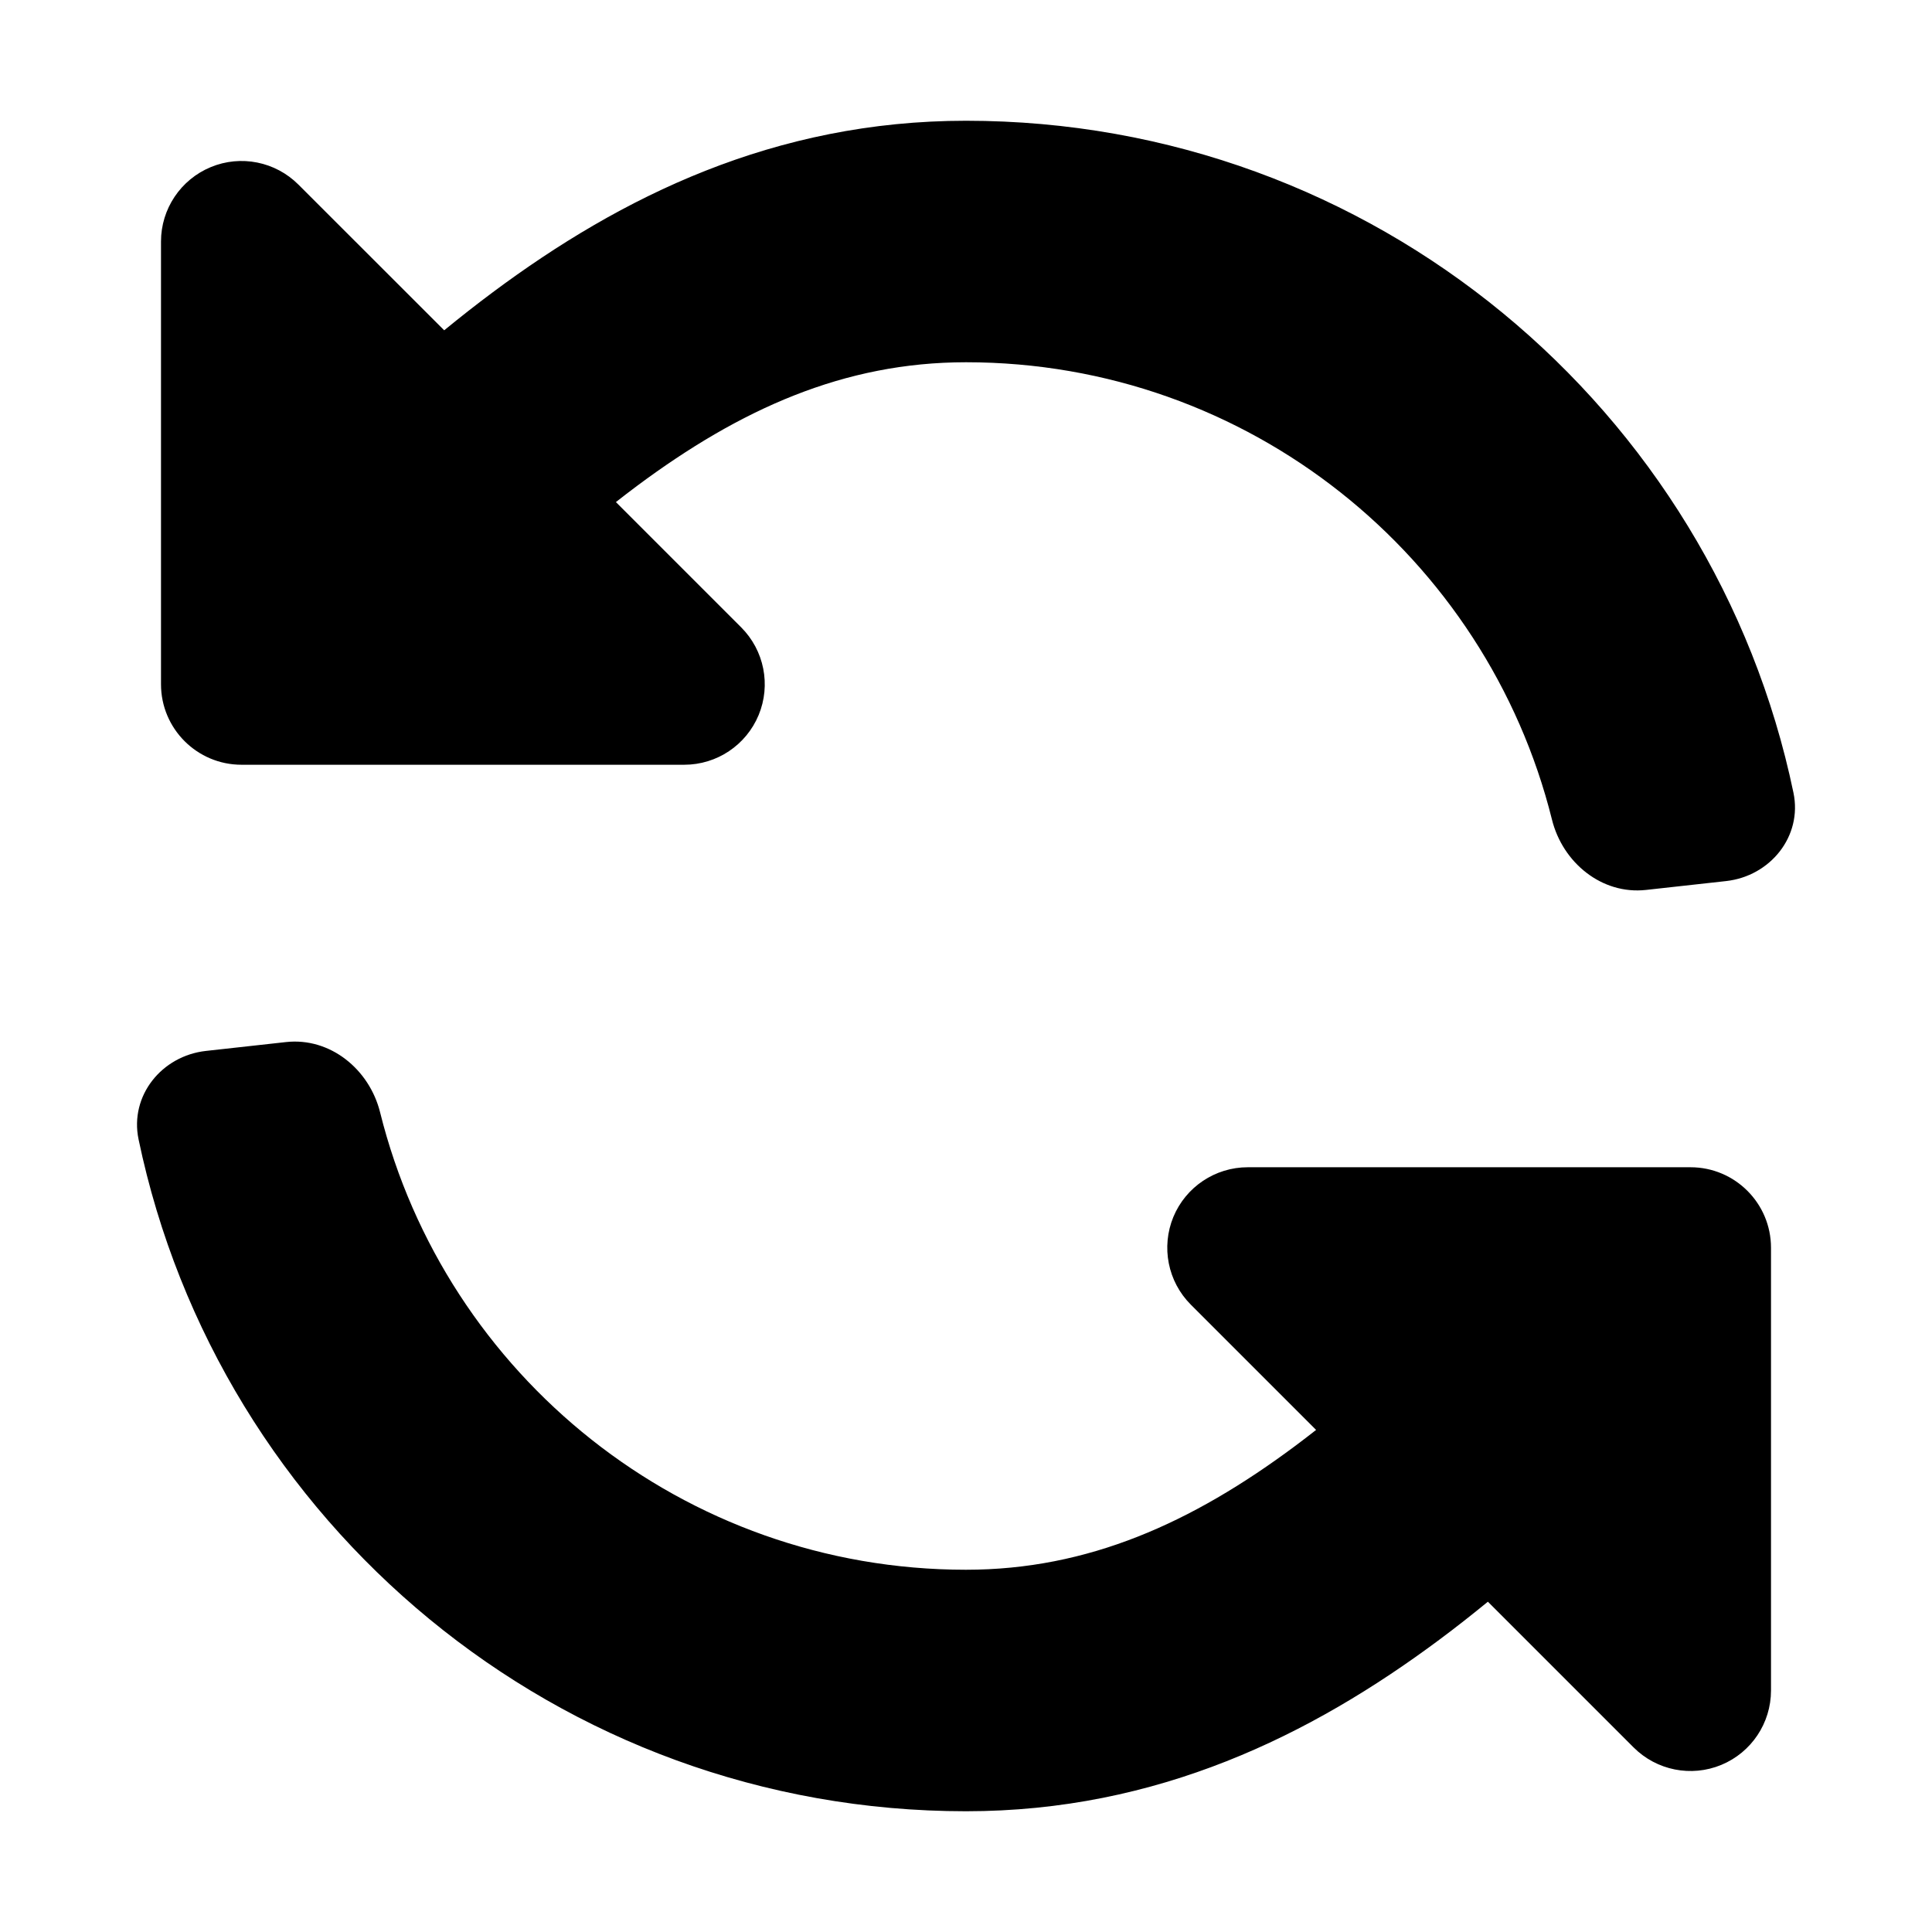
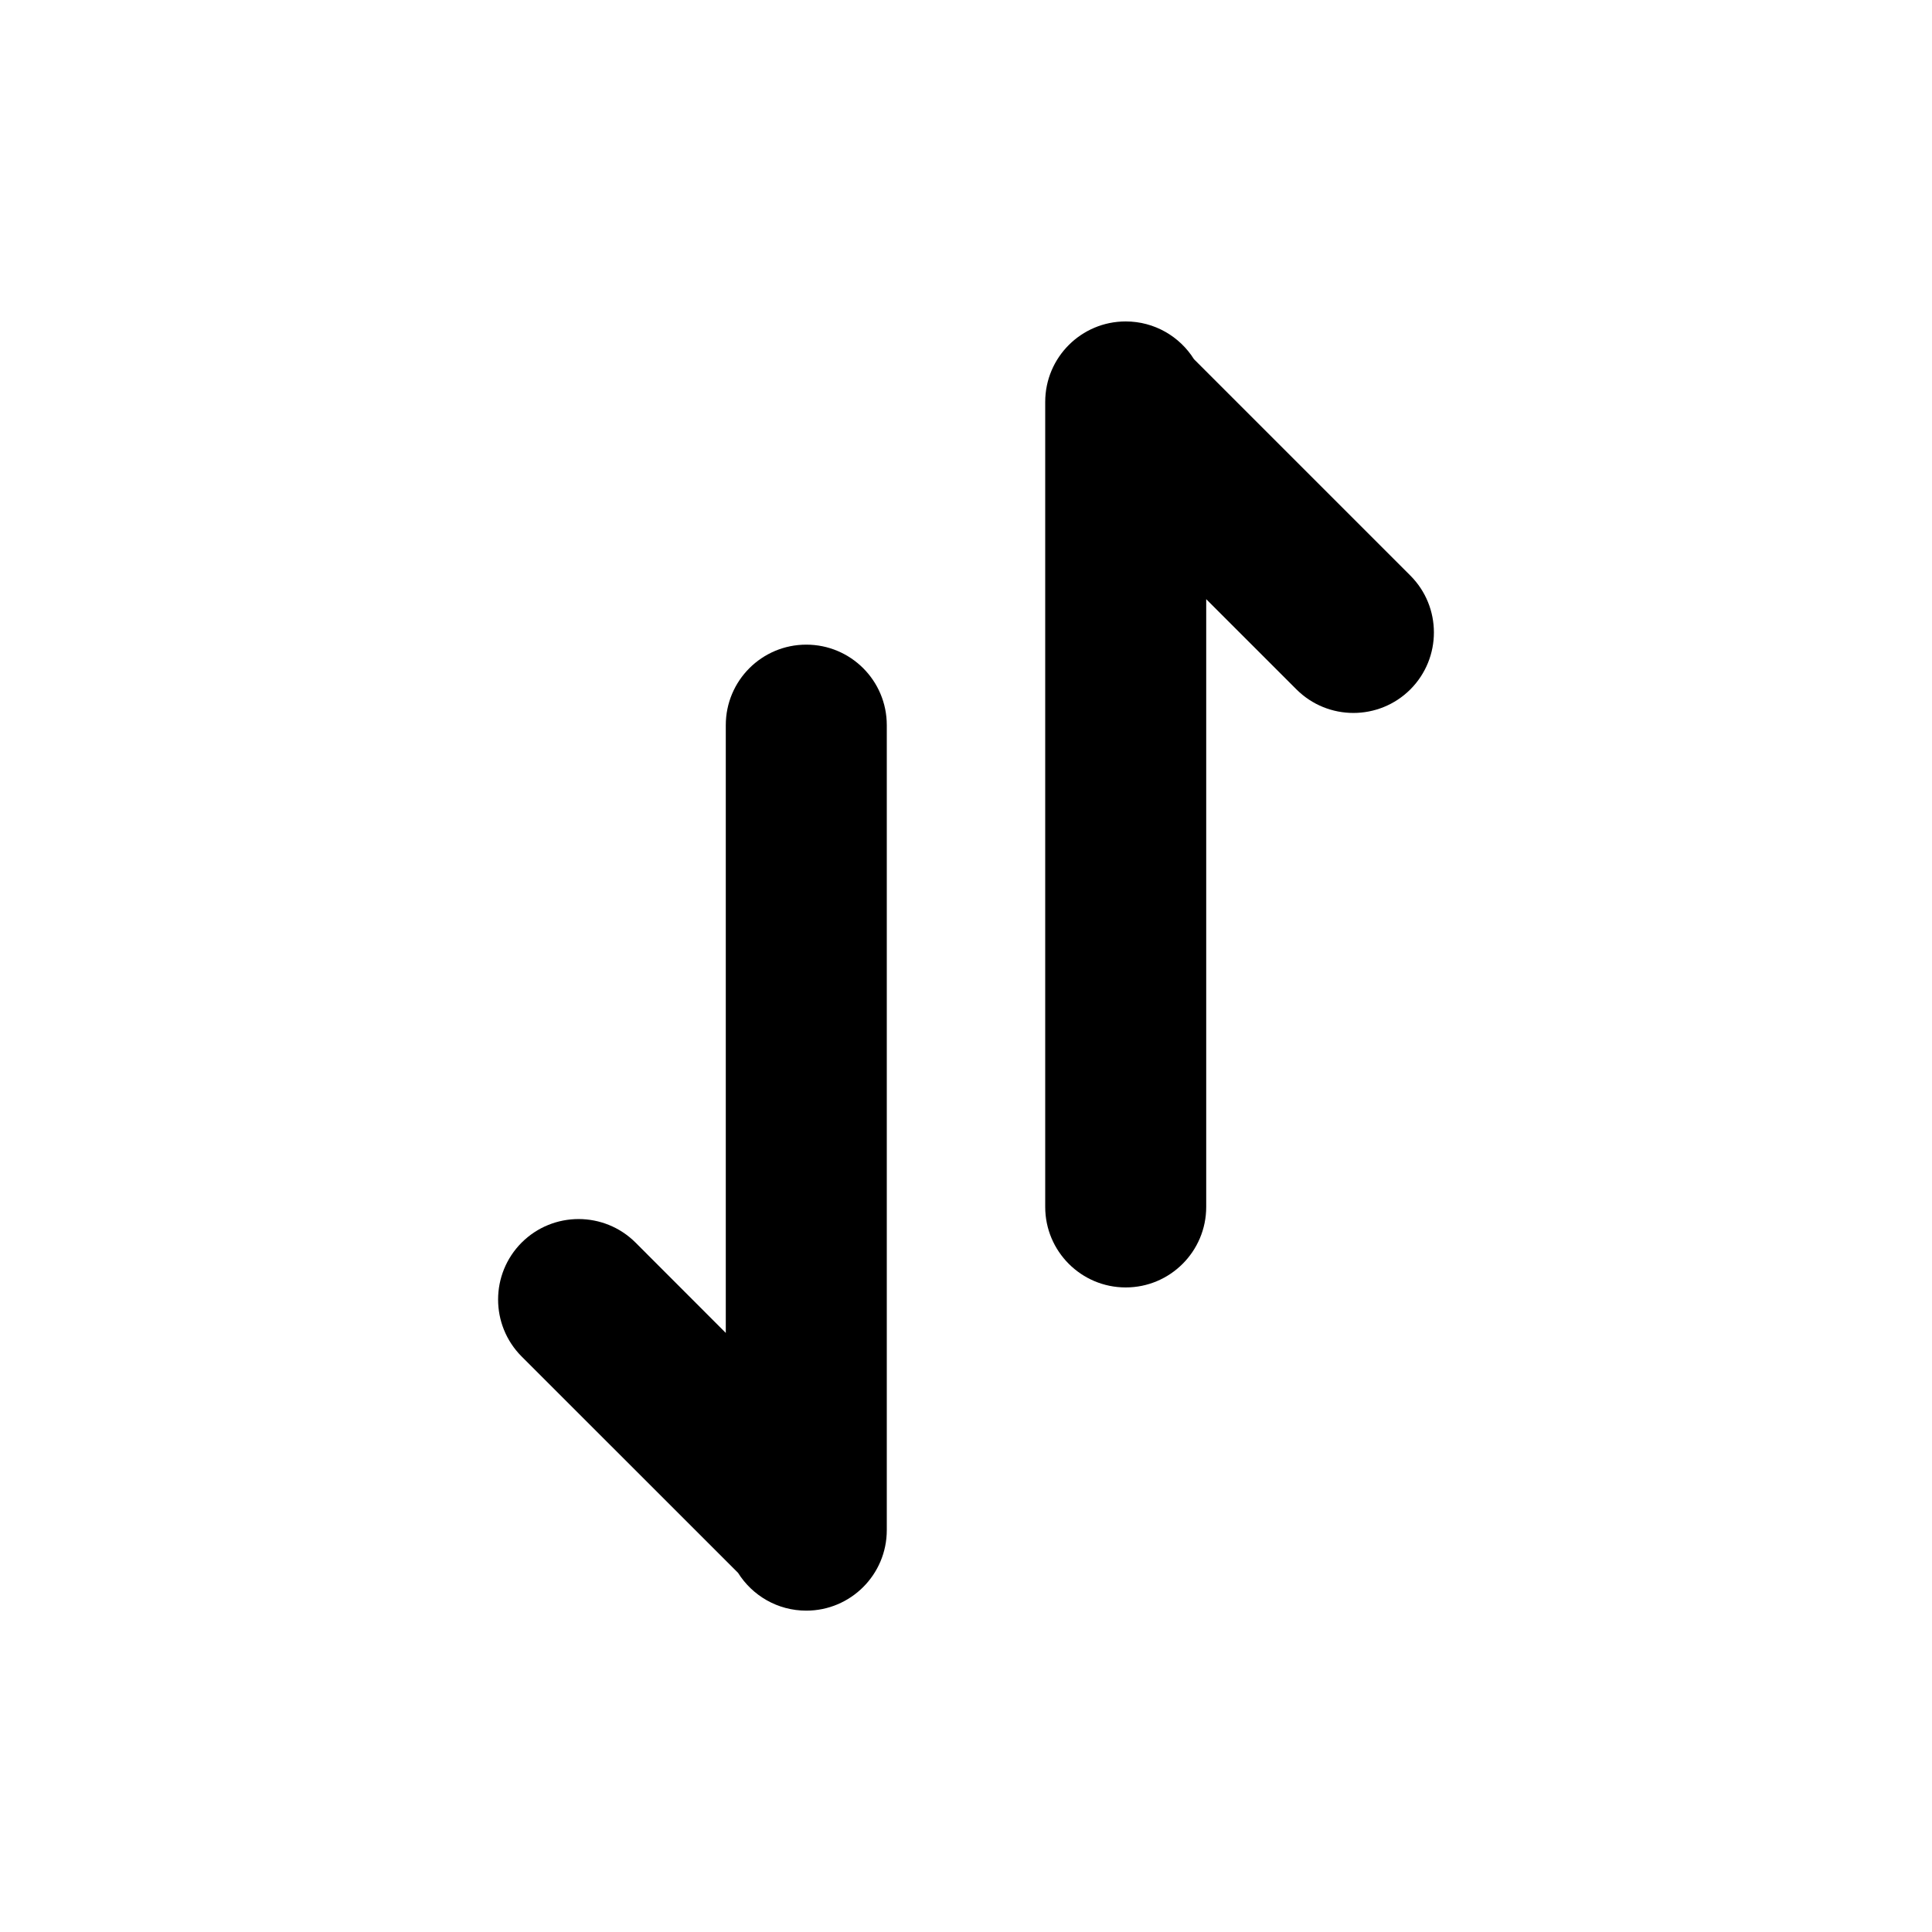
<svg xmlns="http://www.w3.org/2000/svg" width="800px" height="800px" viewBox="0 0 24 24" fill="none">
-   <path d="M22.279 9.848C22.392 10.389 21.991 10.884 21.442 10.945L20.448 11.055C19.899 11.116 19.412 10.717 19.279 10.181C18.466 6.918 15.515 4.5 12 4.5C10.482 4.5 9.193 5.084 7.912 6.037C7.824 6.103 7.737 6.169 7.651 6.237L9.207 7.793C9.493 8.079 9.579 8.509 9.424 8.883C9.269 9.256 8.905 9.5 8.5 9.5H3C2.448 9.5 2 9.052 2 8.5V3C2 2.596 2.244 2.231 2.618 2.076C2.991 1.921 3.421 2.007 3.707 2.293L5.518 4.103C5.717 3.94 5.918 3.782 6.121 3.631C7.713 2.445 9.62 1.5 12 1.5C17.062 1.5 21.286 5.081 22.279 9.848Z" fill="#000000" />
-   <path d="M1.721 14.152C1.609 13.611 2.009 13.116 2.558 13.055L3.552 12.945C4.101 12.884 4.589 13.283 4.722 13.819C5.534 17.082 8.486 19.5 12 19.5C13.519 19.5 14.808 18.916 16.088 17.963C16.176 17.897 16.263 17.831 16.349 17.763L14.793 16.207C14.507 15.921 14.422 15.491 14.576 15.117C14.731 14.744 15.096 14.5 15.5 14.5H21C21.552 14.5 22 14.948 22 15.5V21C22 21.404 21.757 21.769 21.383 21.924C21.009 22.079 20.579 21.993 20.293 21.707L18.483 19.897C18.284 20.06 18.083 20.218 17.88 20.369C16.287 21.555 14.38 22.5 12 22.5C6.938 22.5 2.715 18.919 1.721 14.152Z" fill="#000000" />
+   <path d="M12.984 4.993C12.984 4.44 13.432 3.993 13.984 3.993C14.341 3.993 14.655 4.18 14.832 4.462L17.52 7.15C17.91 7.54 17.91 8.173 17.52 8.564C17.129 8.954 16.496 8.954 16.105 8.564L14.984 7.443V14.993C14.984 15.545 14.536 15.993 13.984 15.993C13.432 15.993 12.984 15.545 12.984 14.993V5.042C12.984 5.033 12.984 5.024 12.984 5.015V4.993Z" fill="#000000" />
+   <path d="M11.016 19.008C11.016 19.56 10.568 20.008 10.016 20.008C9.658 20.008 9.345 19.82 9.168 19.538L6.48 16.851C6.09 16.46 6.09 15.827 6.48 15.436C6.871 15.046 7.504 15.046 7.895 15.436L9.016 16.558V9.008C9.016 8.455 9.464 8.008 10.016 8.008C10.568 8.008 11.016 8.455 11.016 9.008V18.958C11.016 18.967 11.016 18.976 11.016 18.985V19.008Z" fill="#000000" />
</svg>
